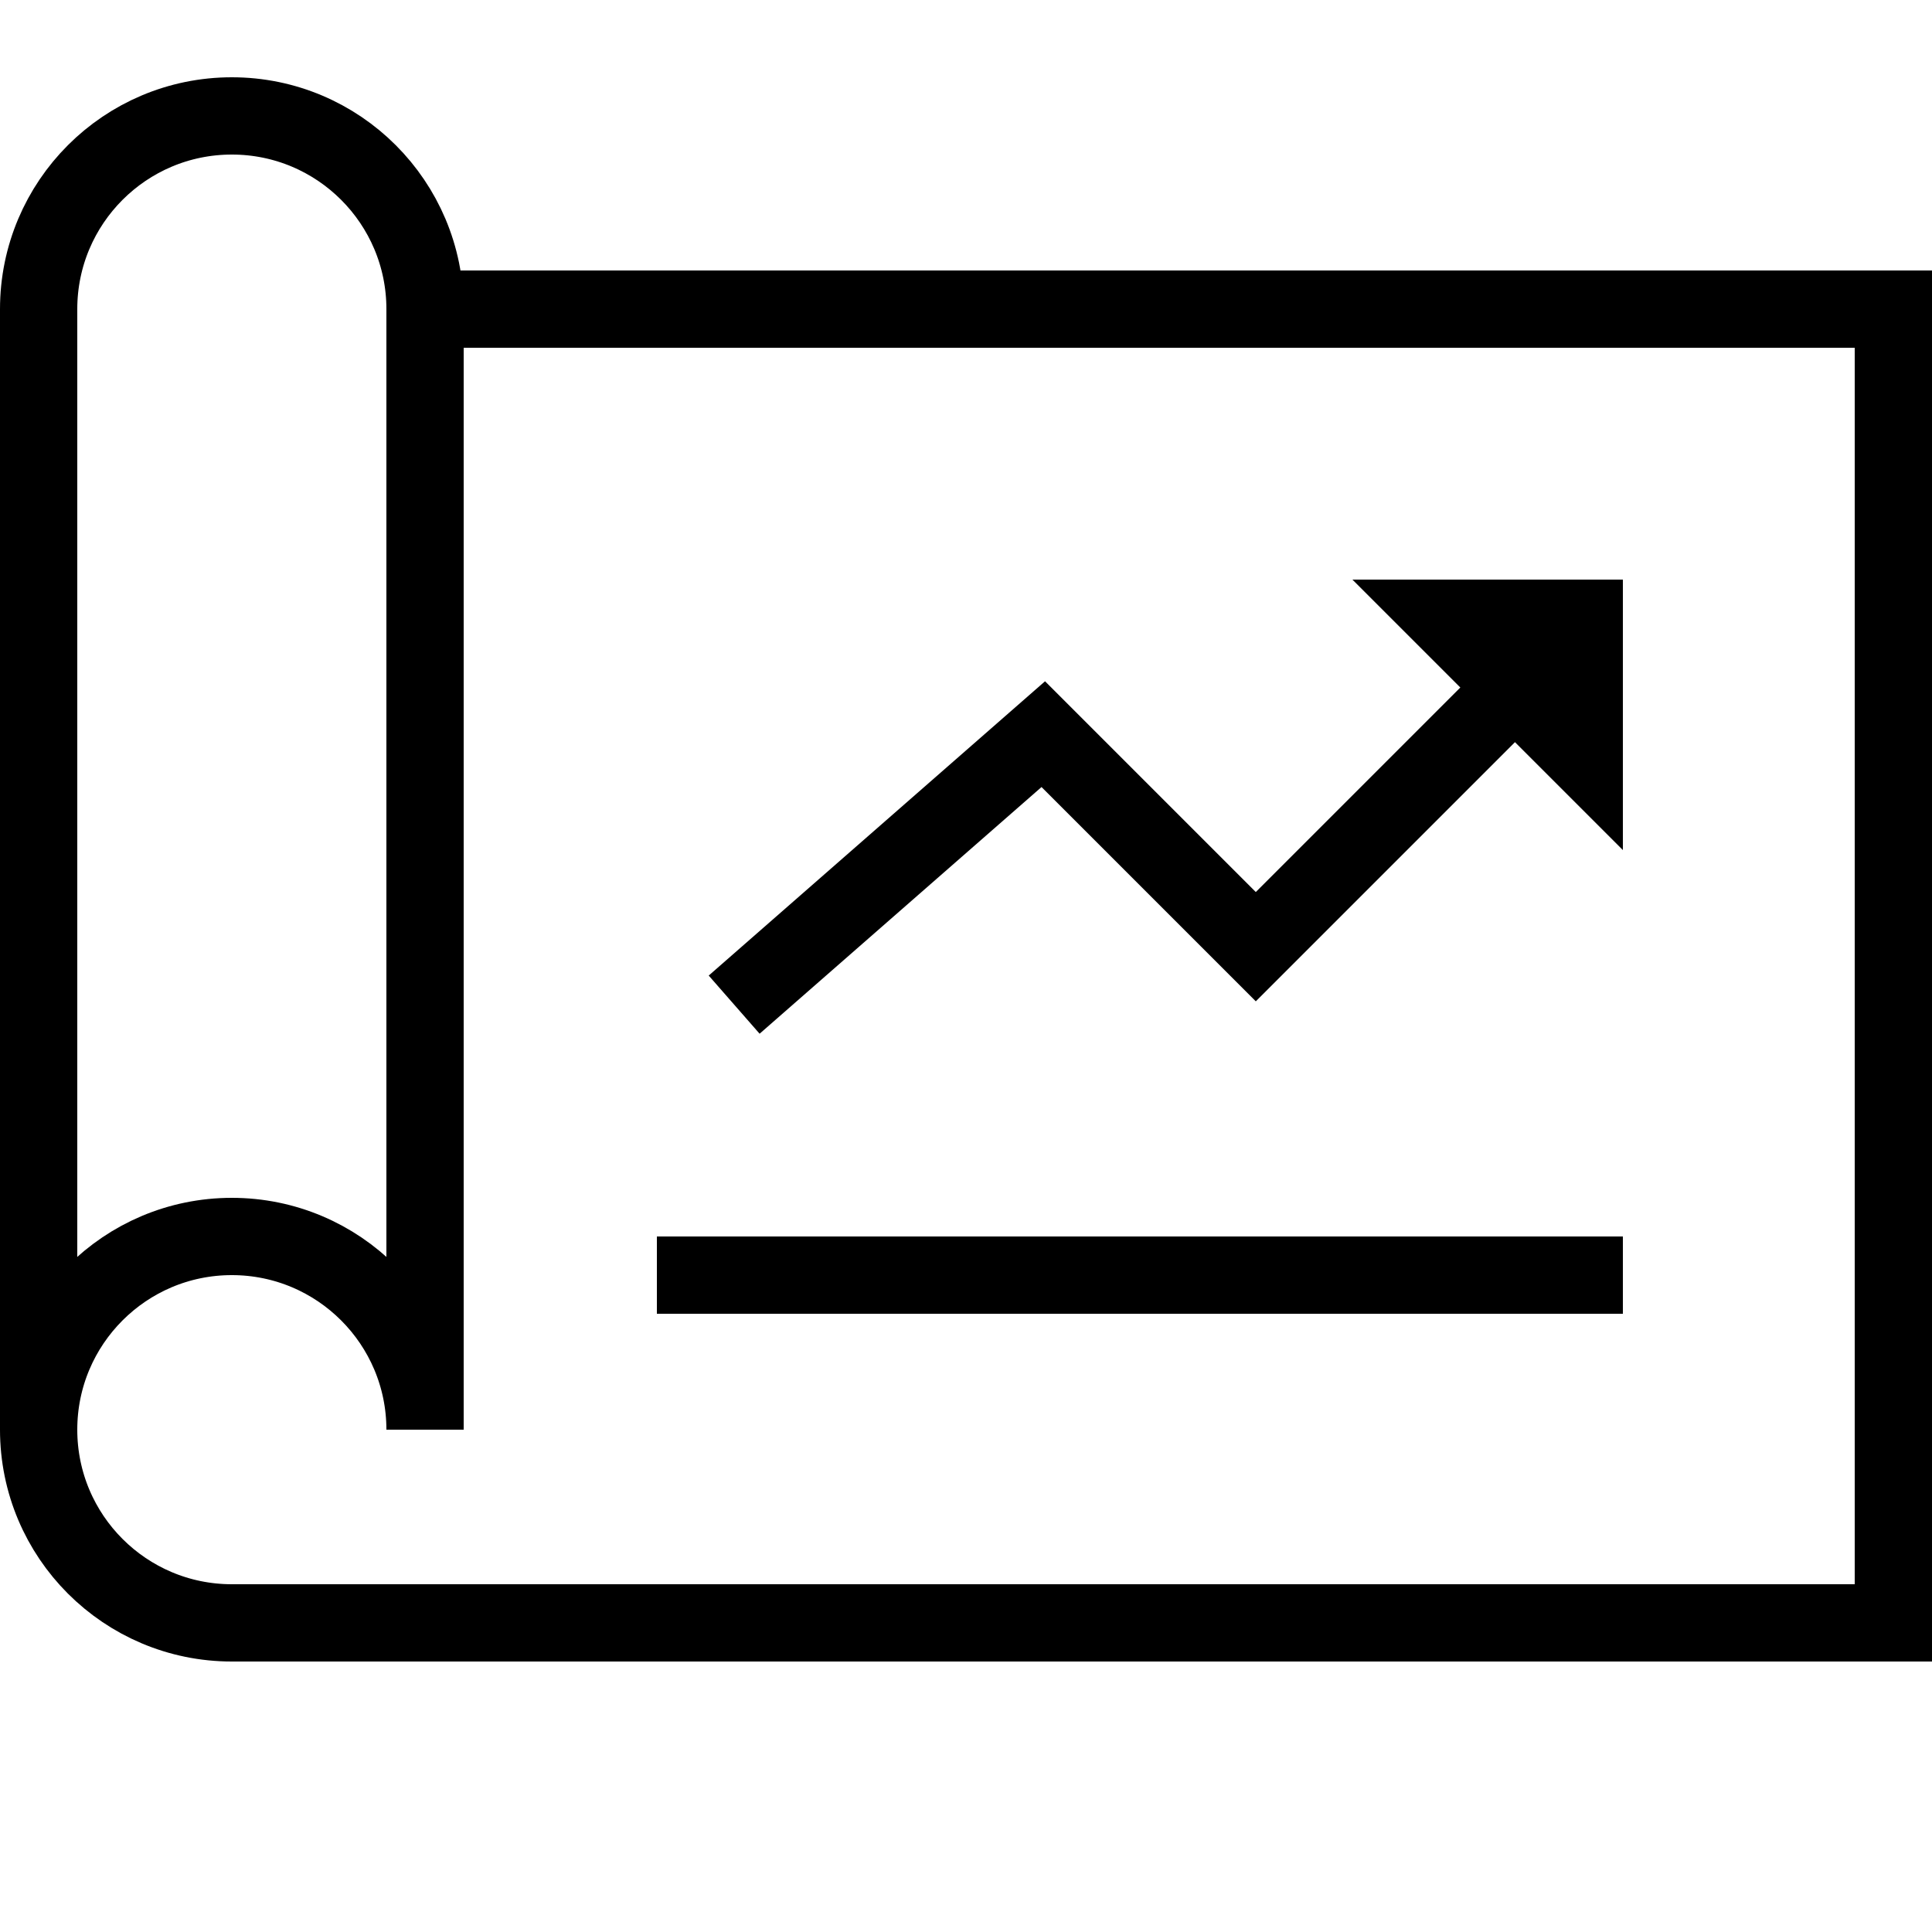
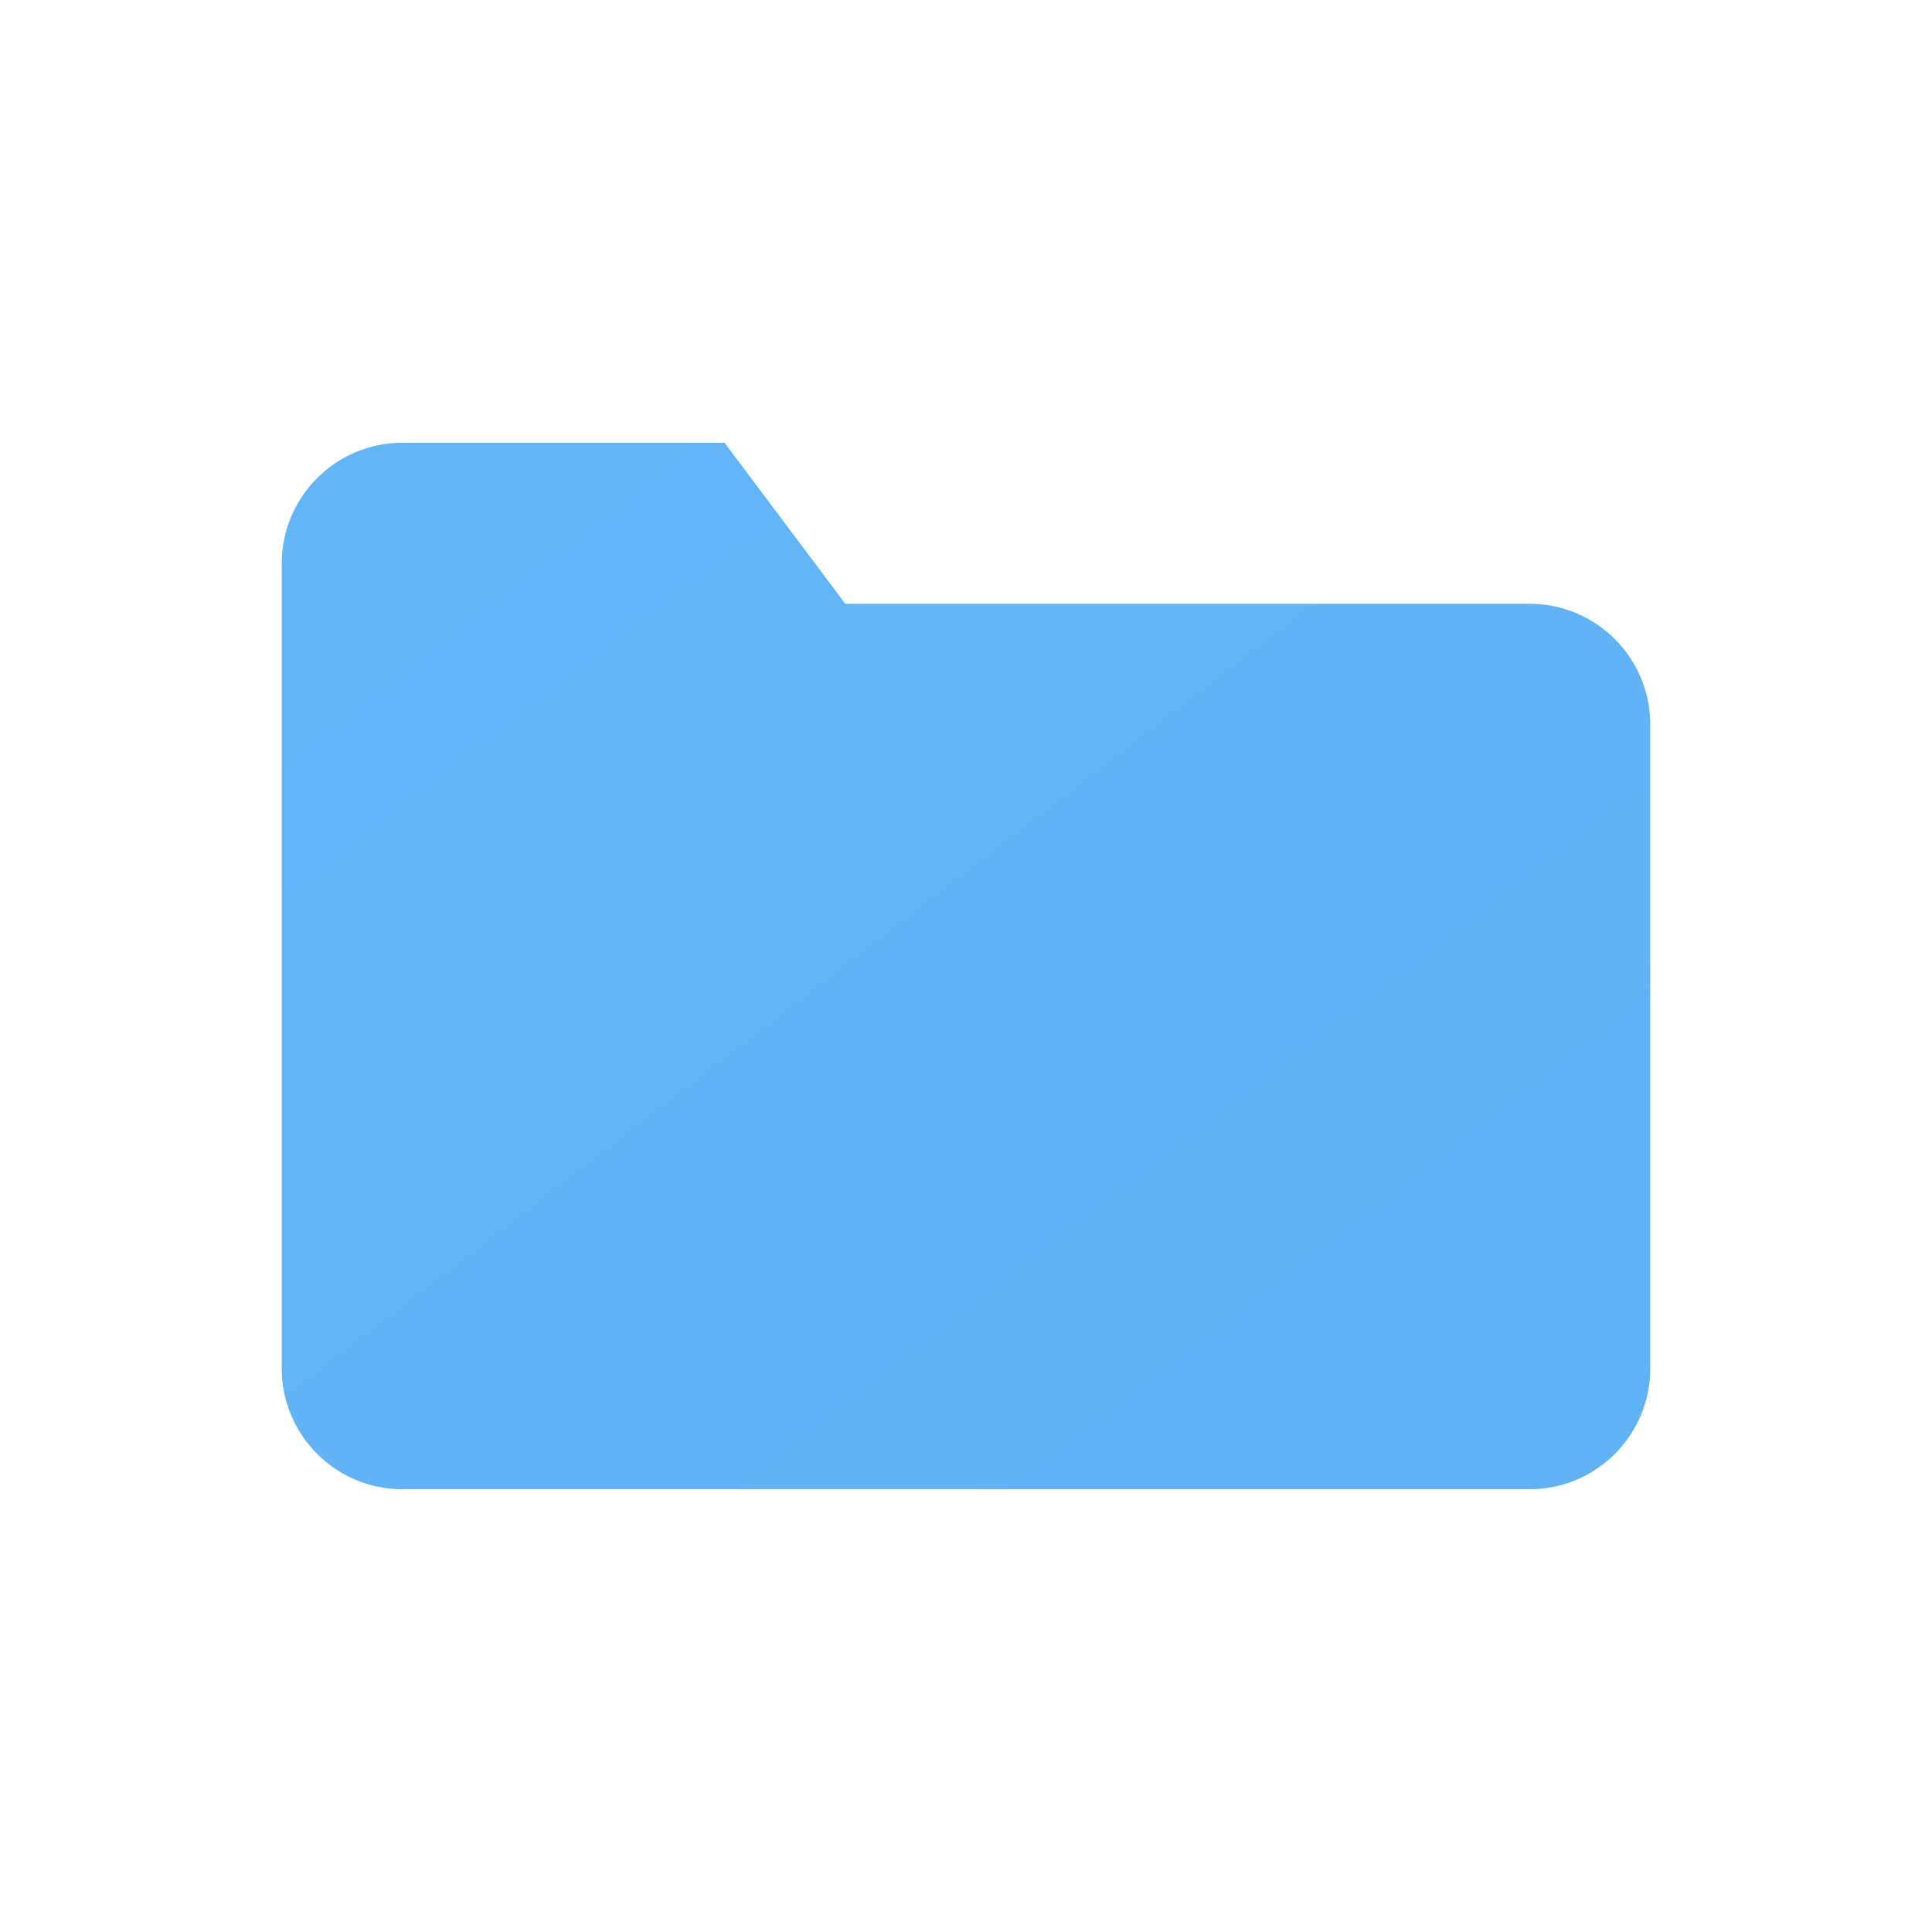
- <svg xmlns="http://www.w3.org/2000/svg" viewBox="0 0 50 50" width="100" height="100">
-   <path fill="none" stroke="#000" stroke-width="2" d="M11,37c0-2.761-2.239-5-5-5s-5,2.239-5,5" />
-   <path fill="none" stroke="#000" stroke-width="2" d="M11,37V8c0-2.761-2.239-5-5-5S1,5.239,1,8c0,1.364,0,27.636,0,29c0,2.761,2.239,5,5,5h13h30V8H11" />
-   <path fill="none" stroke="#000" stroke-width="2" d="M19 26L27 19 32.5 24.5 41 16" />
-   <path d="M42 22L42 15 35 15z" />
-   <path fill="none" stroke="#000" stroke-width="2" d="M17 33L42 33" />
+ <svg xmlns="http://www.w3.org/2000/svg" viewBox="0 0 24 24" width="100" height="100">
+   <defs>
+     <linearGradient id="g" x1="0" y1="0" x2="24" y2="24">
+       <stop offset="0%" stop-color="#64B5F6" />
+       <stop offset="100%" stop-color="#1565C0" />
+     </linearGradient>
+   </defs>
+   <path d="M3.5 7A1.5 1.5 0 0 1 5 5.5H9l1.5 2H19A1.5 1.5 0 0 1 20.5 9v8A1.5 1.5 0 0 1 19 18.5H5A1.5 1.5 0 0 1 3.5 17V7z" fill="url(#g)" />
</svg>
